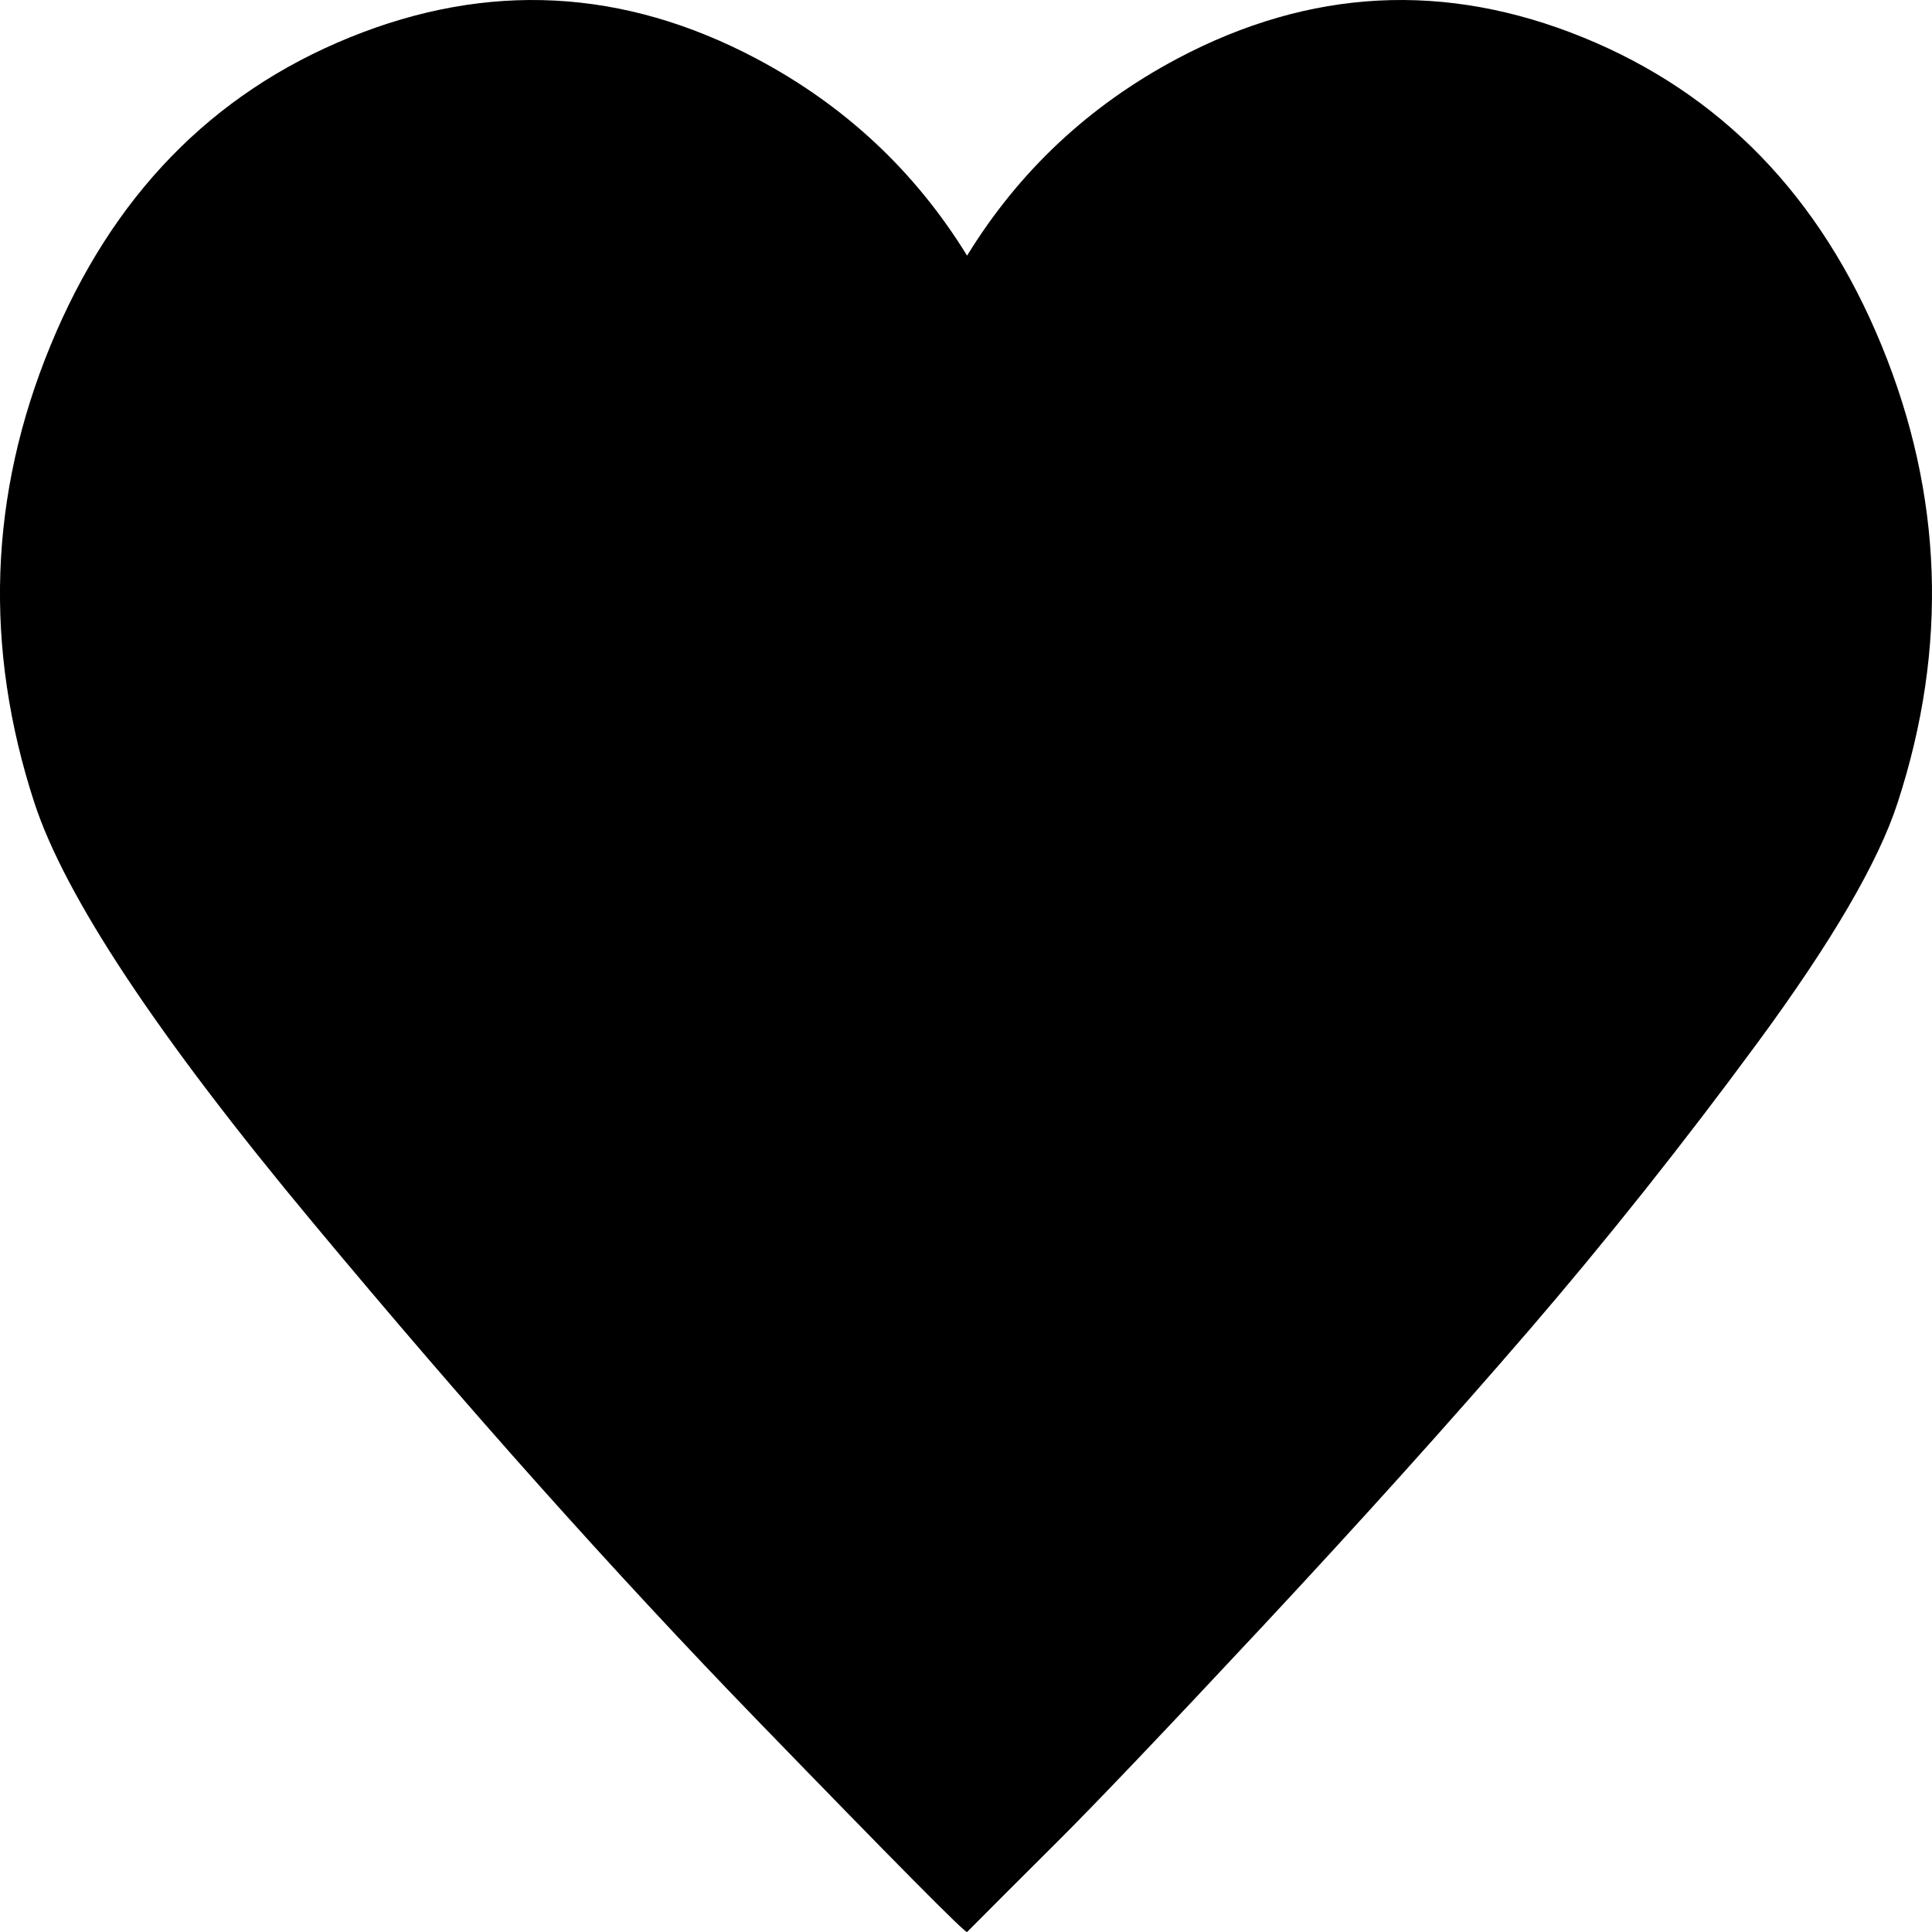
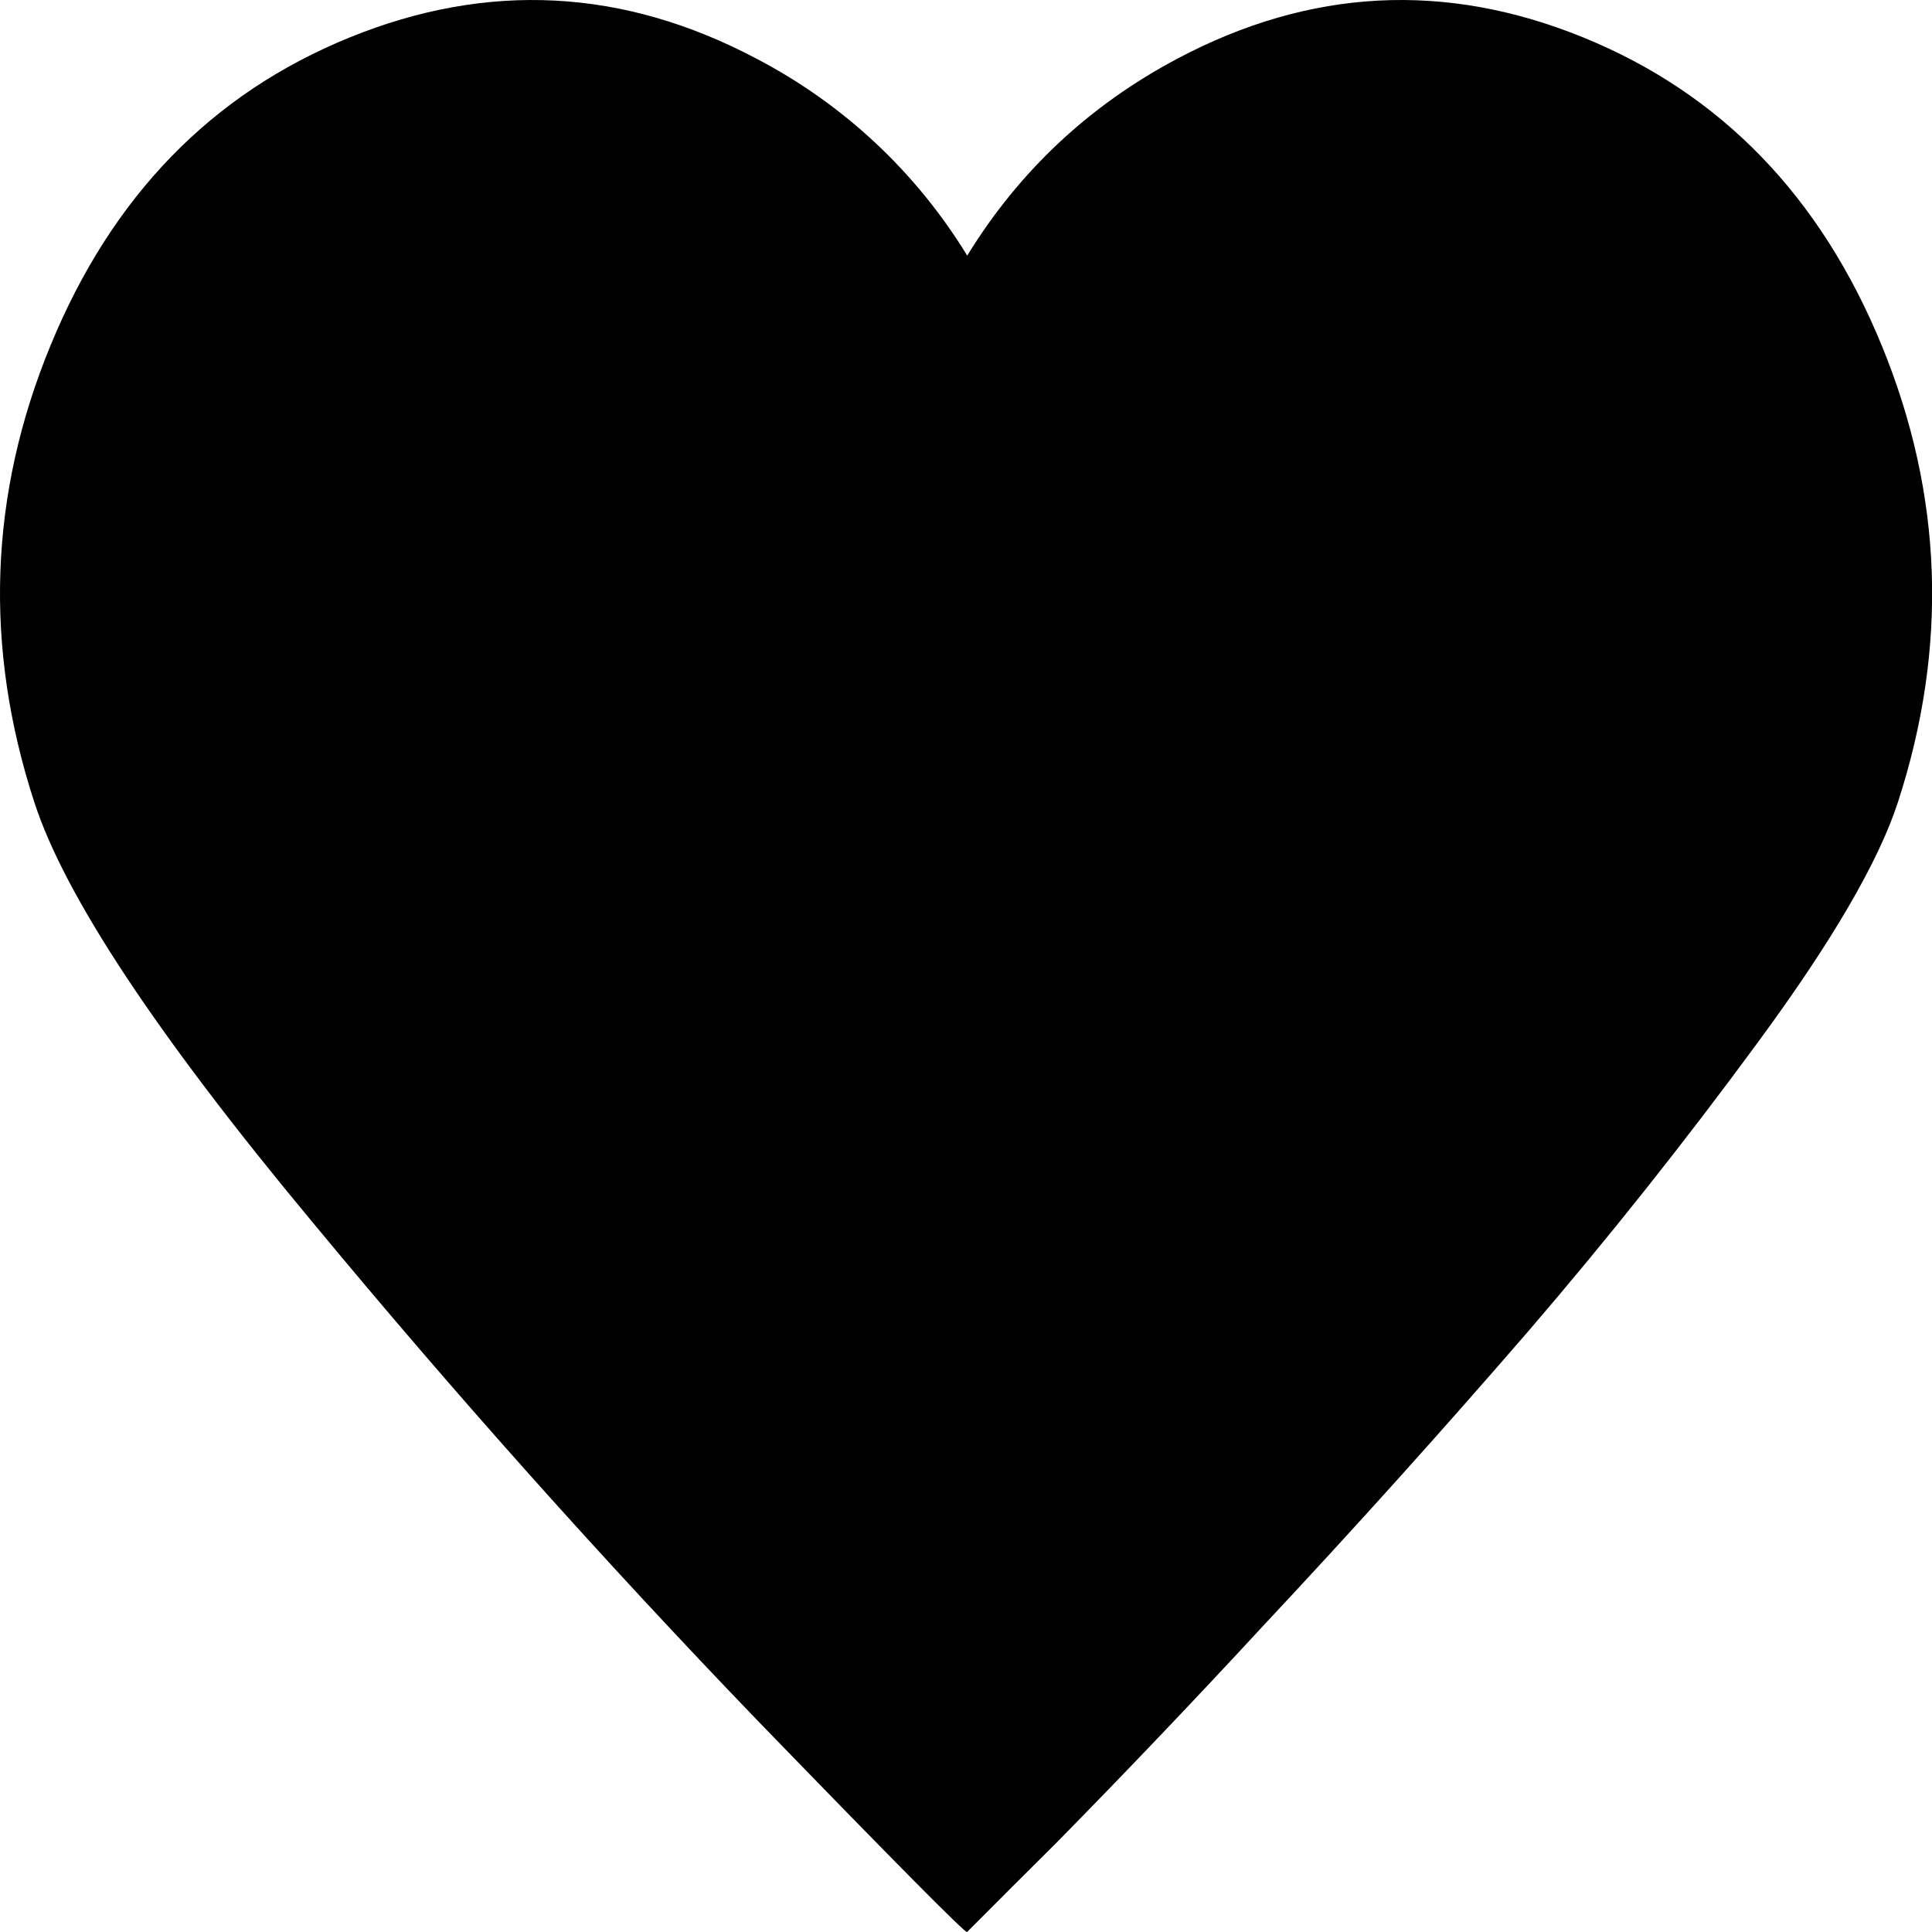
- <svg xmlns="http://www.w3.org/2000/svg" width="16px" height="16px" viewBox="0 0 16 16" version="1.1">
-   <defs />
-   <g id="Symbols" stroke="none" stroke-width="1" fill="none" fill-rule="evenodd">
-     <path d="M8.009,16 C8.001,16.018 7.42,15.432 6.267,14.242 C5.093,13.031 3.865,11.656 2.585,10.118 C1.304,8.58 0.537,7.422 0.284,6.646 C-0.135,5.359 -0.091,4.098 0.418,2.862 C0.926,1.626 1.752,0.775 2.896,0.31 C4.04,-0.155 5.163,-0.097 6.263,0.485 C6.996,0.873 7.578,1.417 8.009,2.117 C8.439,1.417 9.02,0.873 9.751,0.485 C10.849,-0.097 11.969,-0.155 13.111,0.31 C14.252,0.775 15.076,1.626 15.583,2.862 C16.09,4.098 16.135,5.359 15.716,6.646 C15.557,7.137 15.17,7.8 14.554,8.637 C13.939,9.473 13.307,10.268 12.658,11.022 C12.009,11.775 11.274,12.592 10.453,13.472 C9.631,14.352 9.064,14.947 8.75,15.259 C8.437,15.571 8.19,15.817 8.01,15.999 C8.01,16 8.009,16 8.009,16 Z" id="16x16" fill="#000000" />
-   </g>
+ <svg xmlns="http://www.w3.org/2000/svg" width="16" height="16" viewBox="0 0 16 16">
+   <path d="M8.009 16c-.008.018-.589-.568-1.742-1.758a73.604 73.604 0 0 1-3.682-4.124C1.305 8.58.537 7.422.285 6.646c-.42-1.287-.376-2.548.133-3.784C.926 1.626 1.752.775 2.896.31 4.04-.155 5.163-.097 6.263.485A4.46 4.46 0 0 1 8.01 2.117c.43-.7 1.01-1.244 1.742-1.632 1.098-.582 2.218-.64 3.36-.175 1.141.465 1.965 1.316 2.472 2.552.507 1.236.552 2.497.133 3.784-.16.49-.546 1.154-1.162 1.99a39.67 39.67 0 0 1-1.896 2.386 82.92 82.92 0 0 1-2.205 2.45 80.27 80.27 0 0 1-1.703 1.787 199.75 199.75 0 0 0-.741.74z" fill="#000" fill-rule="evenodd" />
</svg>
